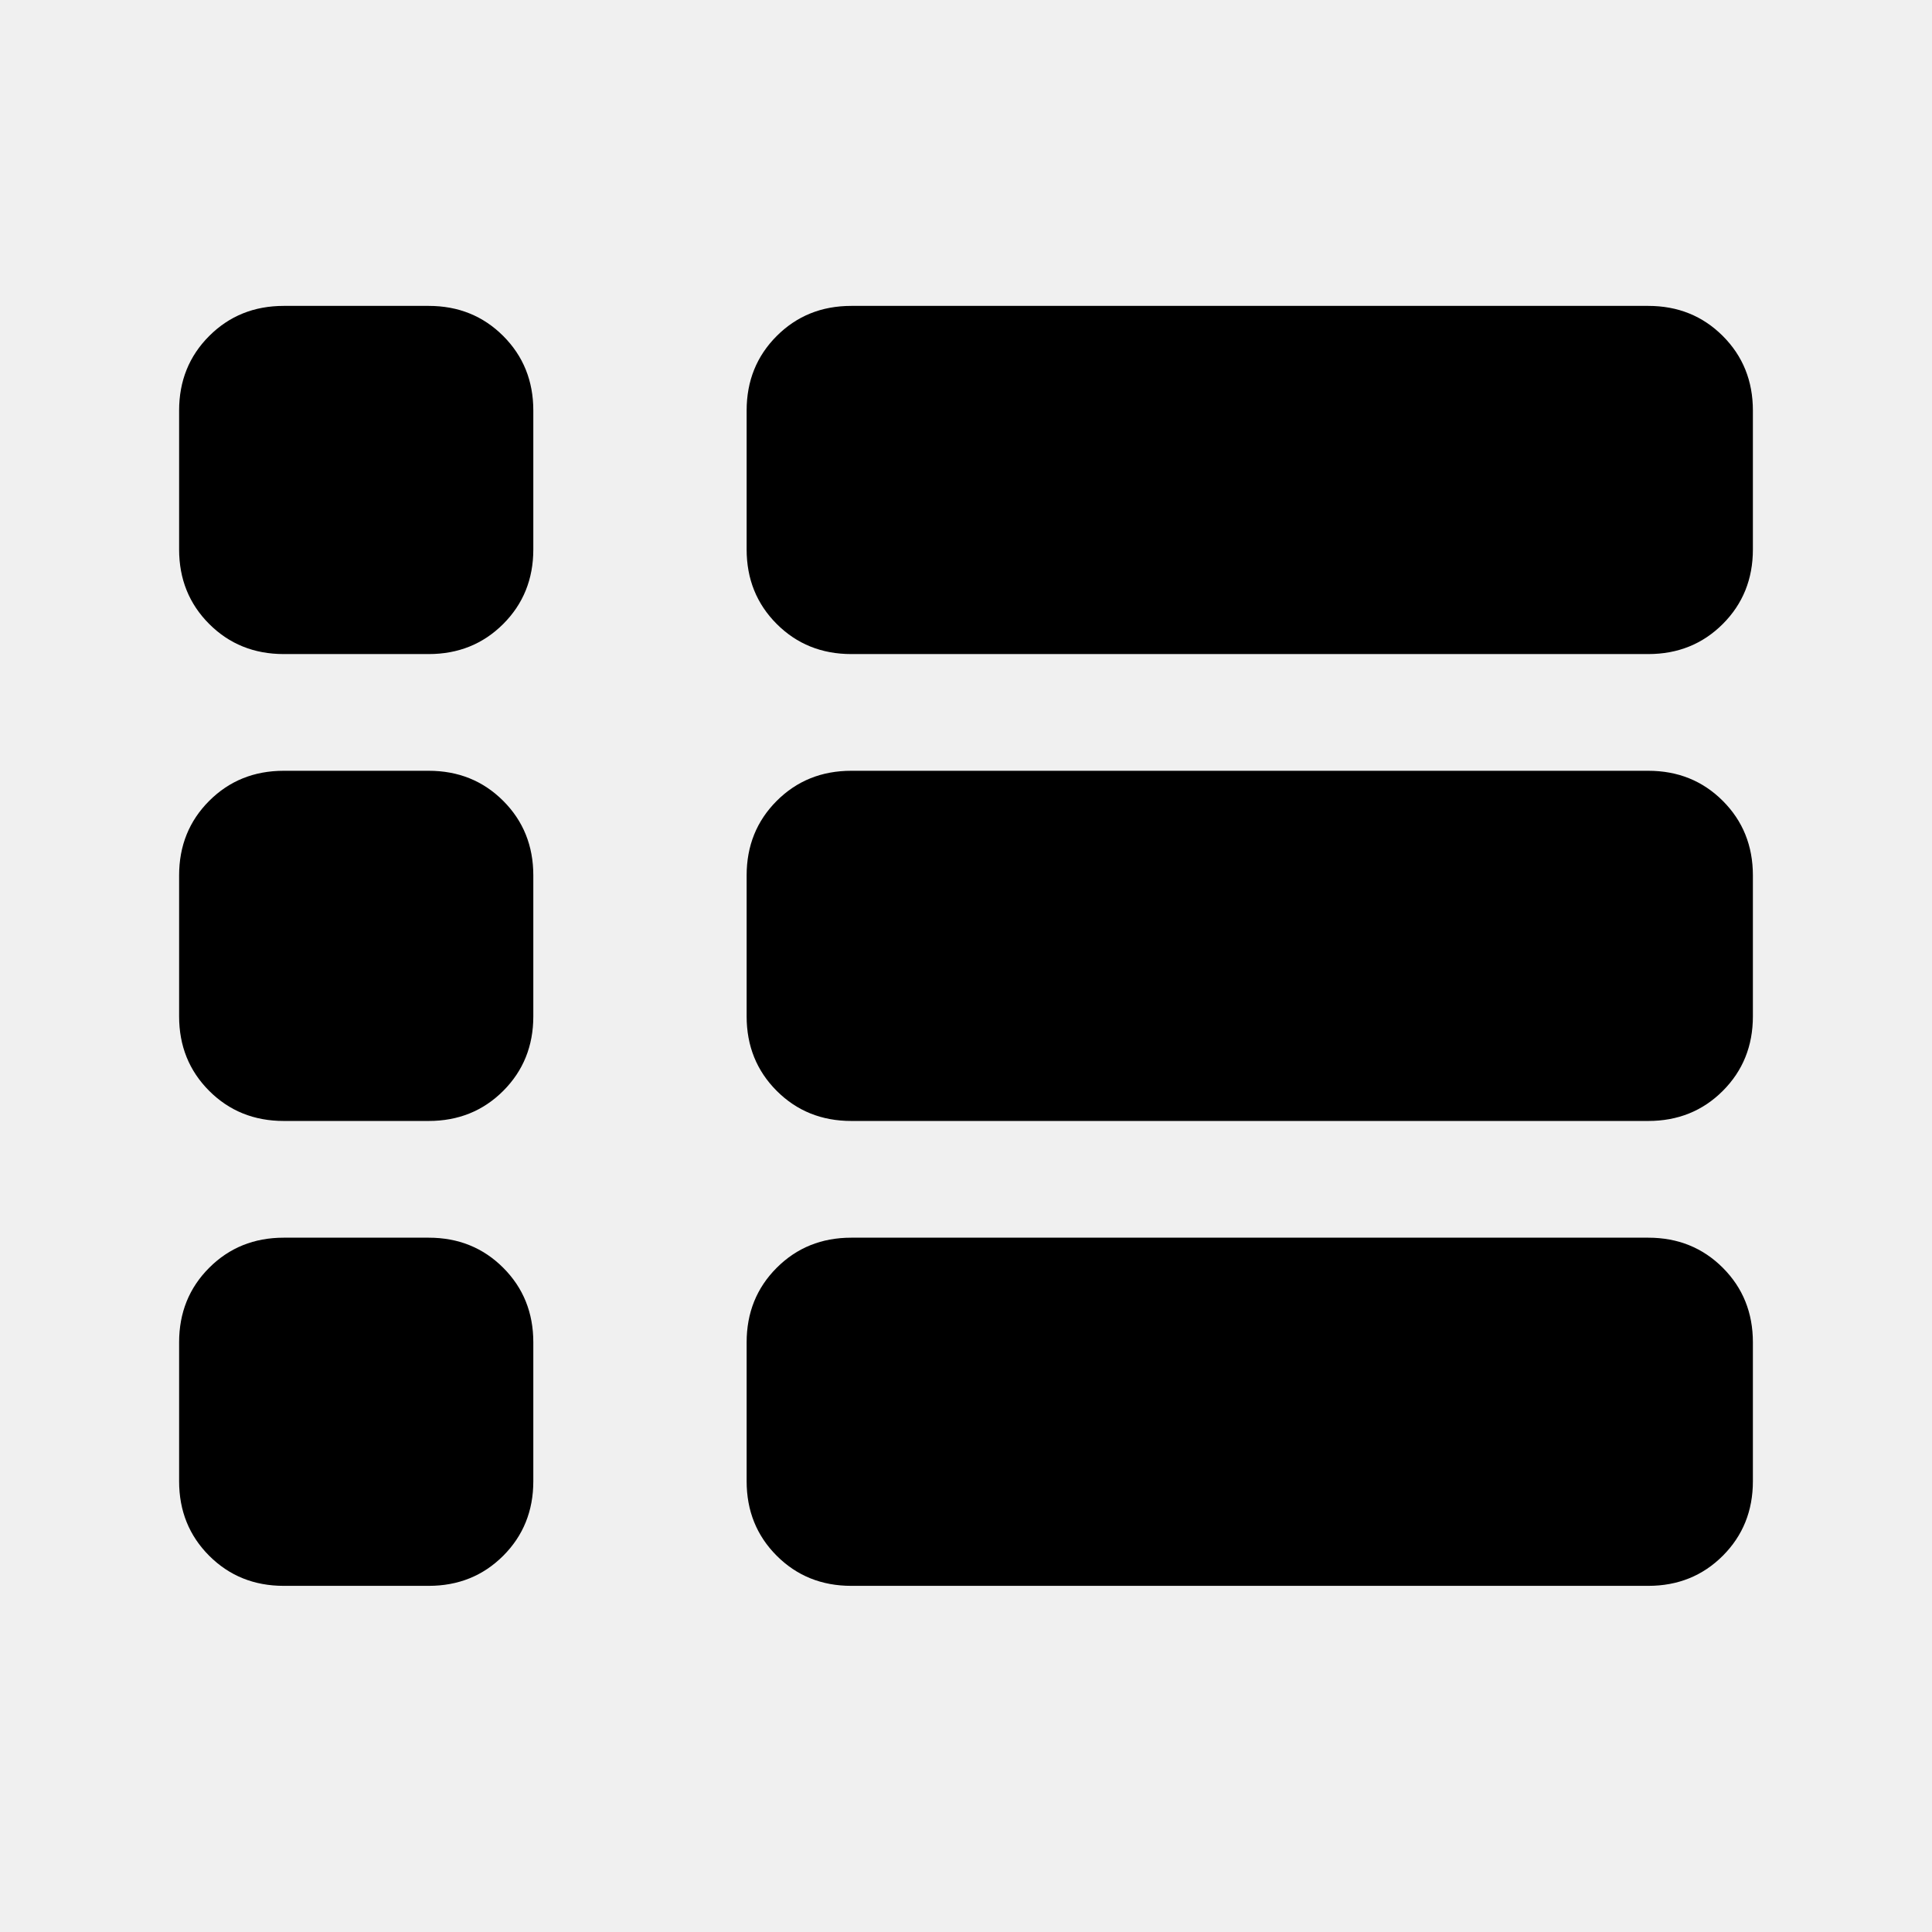
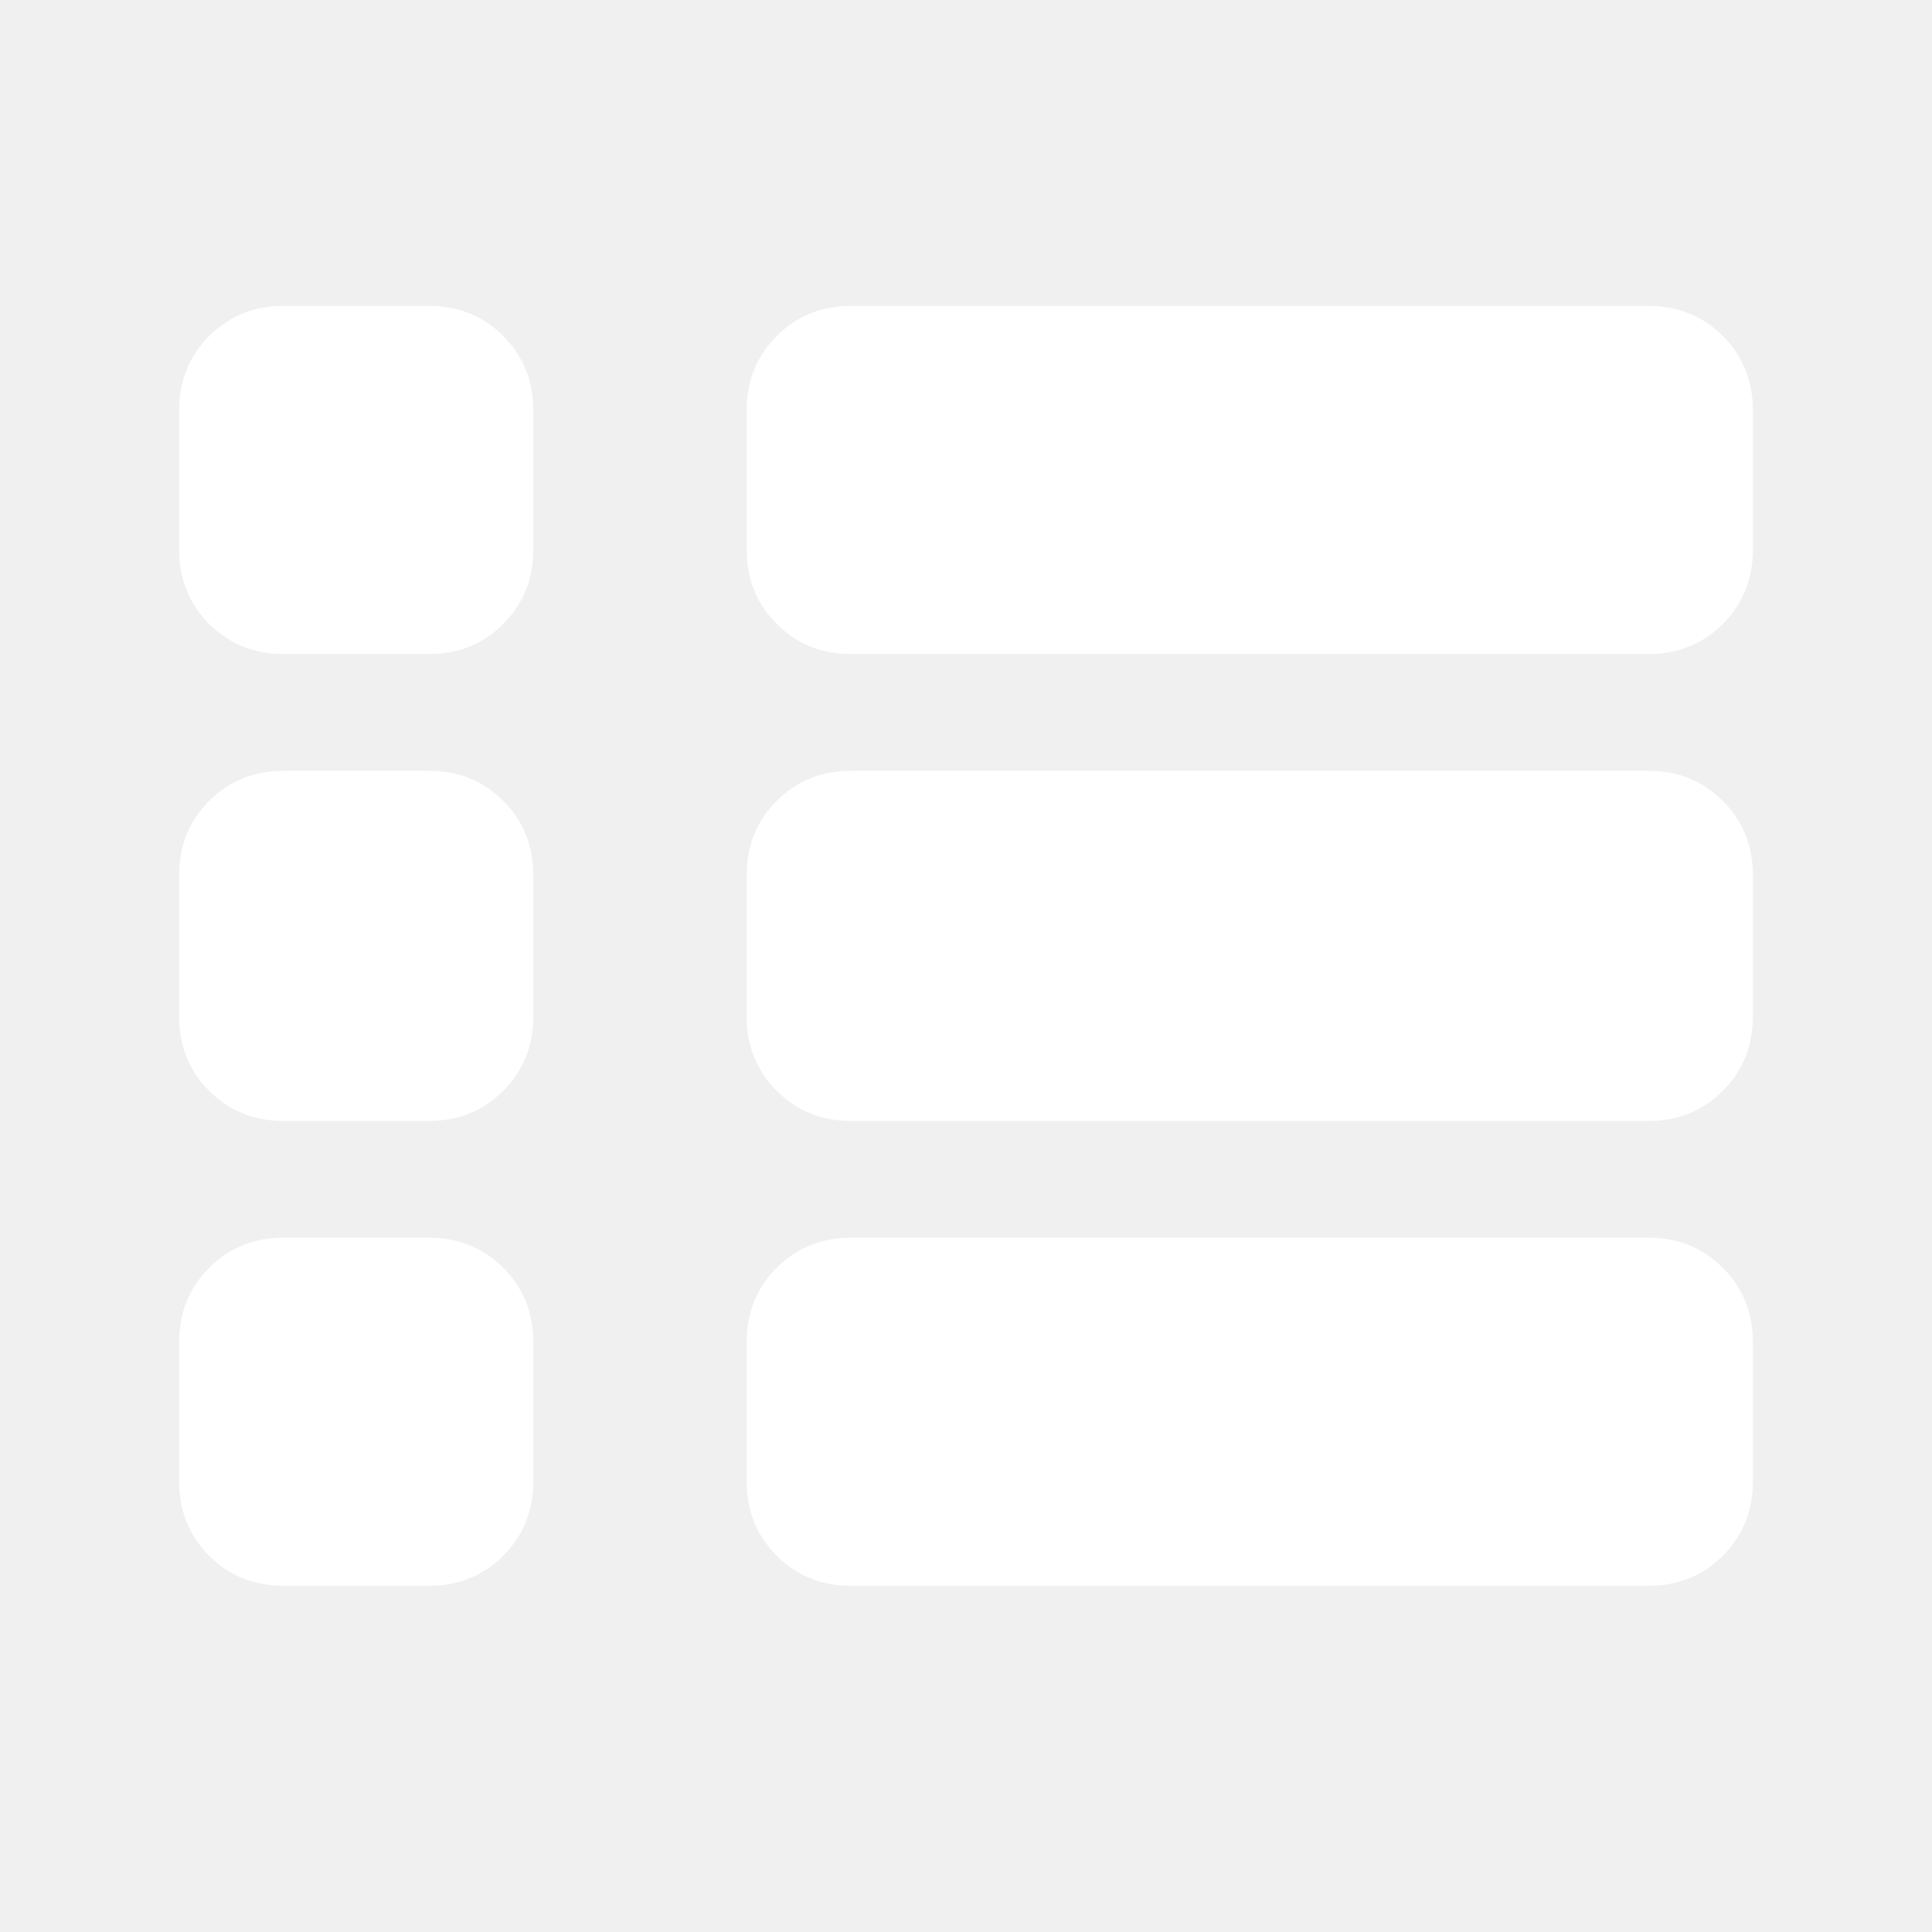
- <svg xmlns="http://www.w3.org/2000/svg" height="24px" viewBox="0 -960 960 960" width="24px" fill="#000000">
+ <svg xmlns="http://www.w3.org/2000/svg" height="24px" viewBox="0 -960 960 960" width="24px" fill="white">
  <path d="M871-490ZM141-635q-22.1 0-37.05-14.95Q89-664.9 89-687v-69q0-22.1 14.95-37.05Q118.9-808 141-808h72q22.1 0 37.05 14.95Q265-778.1 265-756v69q0 22.1-14.95 37.05Q235.1-635 213-635h-72Zm282 0q-22.1 0-37.05-14.95Q371-664.9 371-687v-69q0-22.1 14.95-37.05Q400.9-808 423-808h396q22.1 0 37.05 14.95Q871-778.1 871-756v69q0 22.1-14.95 37.05Q841.1-635 819-635H423Zm0 232q-22.1 0-37.05-14.95Q371-432.9 371-455v-70q0-22.1 14.95-37.05Q400.9-577 423-577h396q22.1 0 37.05 14.95Q871-547.1 871-525v70q0 22.1-14.95 37.05Q841.1-403 819-403H423Zm0 231q-22.1 0-37.05-14.95Q371-201.9 371-224v-69q0-22.1 14.95-37.05Q400.9-345 423-345h396q22.1 0 37.05 14.95Q871-315.1 871-293v69q0 22.1-14.95 37.05Q841.1-172 819-172H423Zm-282 0q-22.1 0-37.05-14.95Q89-201.9 89-224v-69q0-22.1 14.95-37.05Q118.9-345 141-345h72q22.1 0 37.05 14.95Q265-315.1 265-293v69q0 22.1-14.95 37.05Q235.1-172 213-172h-72Zm0-231q-22.1 0-37.05-14.95Q89-432.9 89-455v-70q0-22.1 14.95-37.05Q118.9-577 141-577h72q22.1 0 37.05 14.95Q265-547.1 265-525v70q0 22.1-14.95 37.05Q235.1-403 213-403h-72Z" />
</svg>
